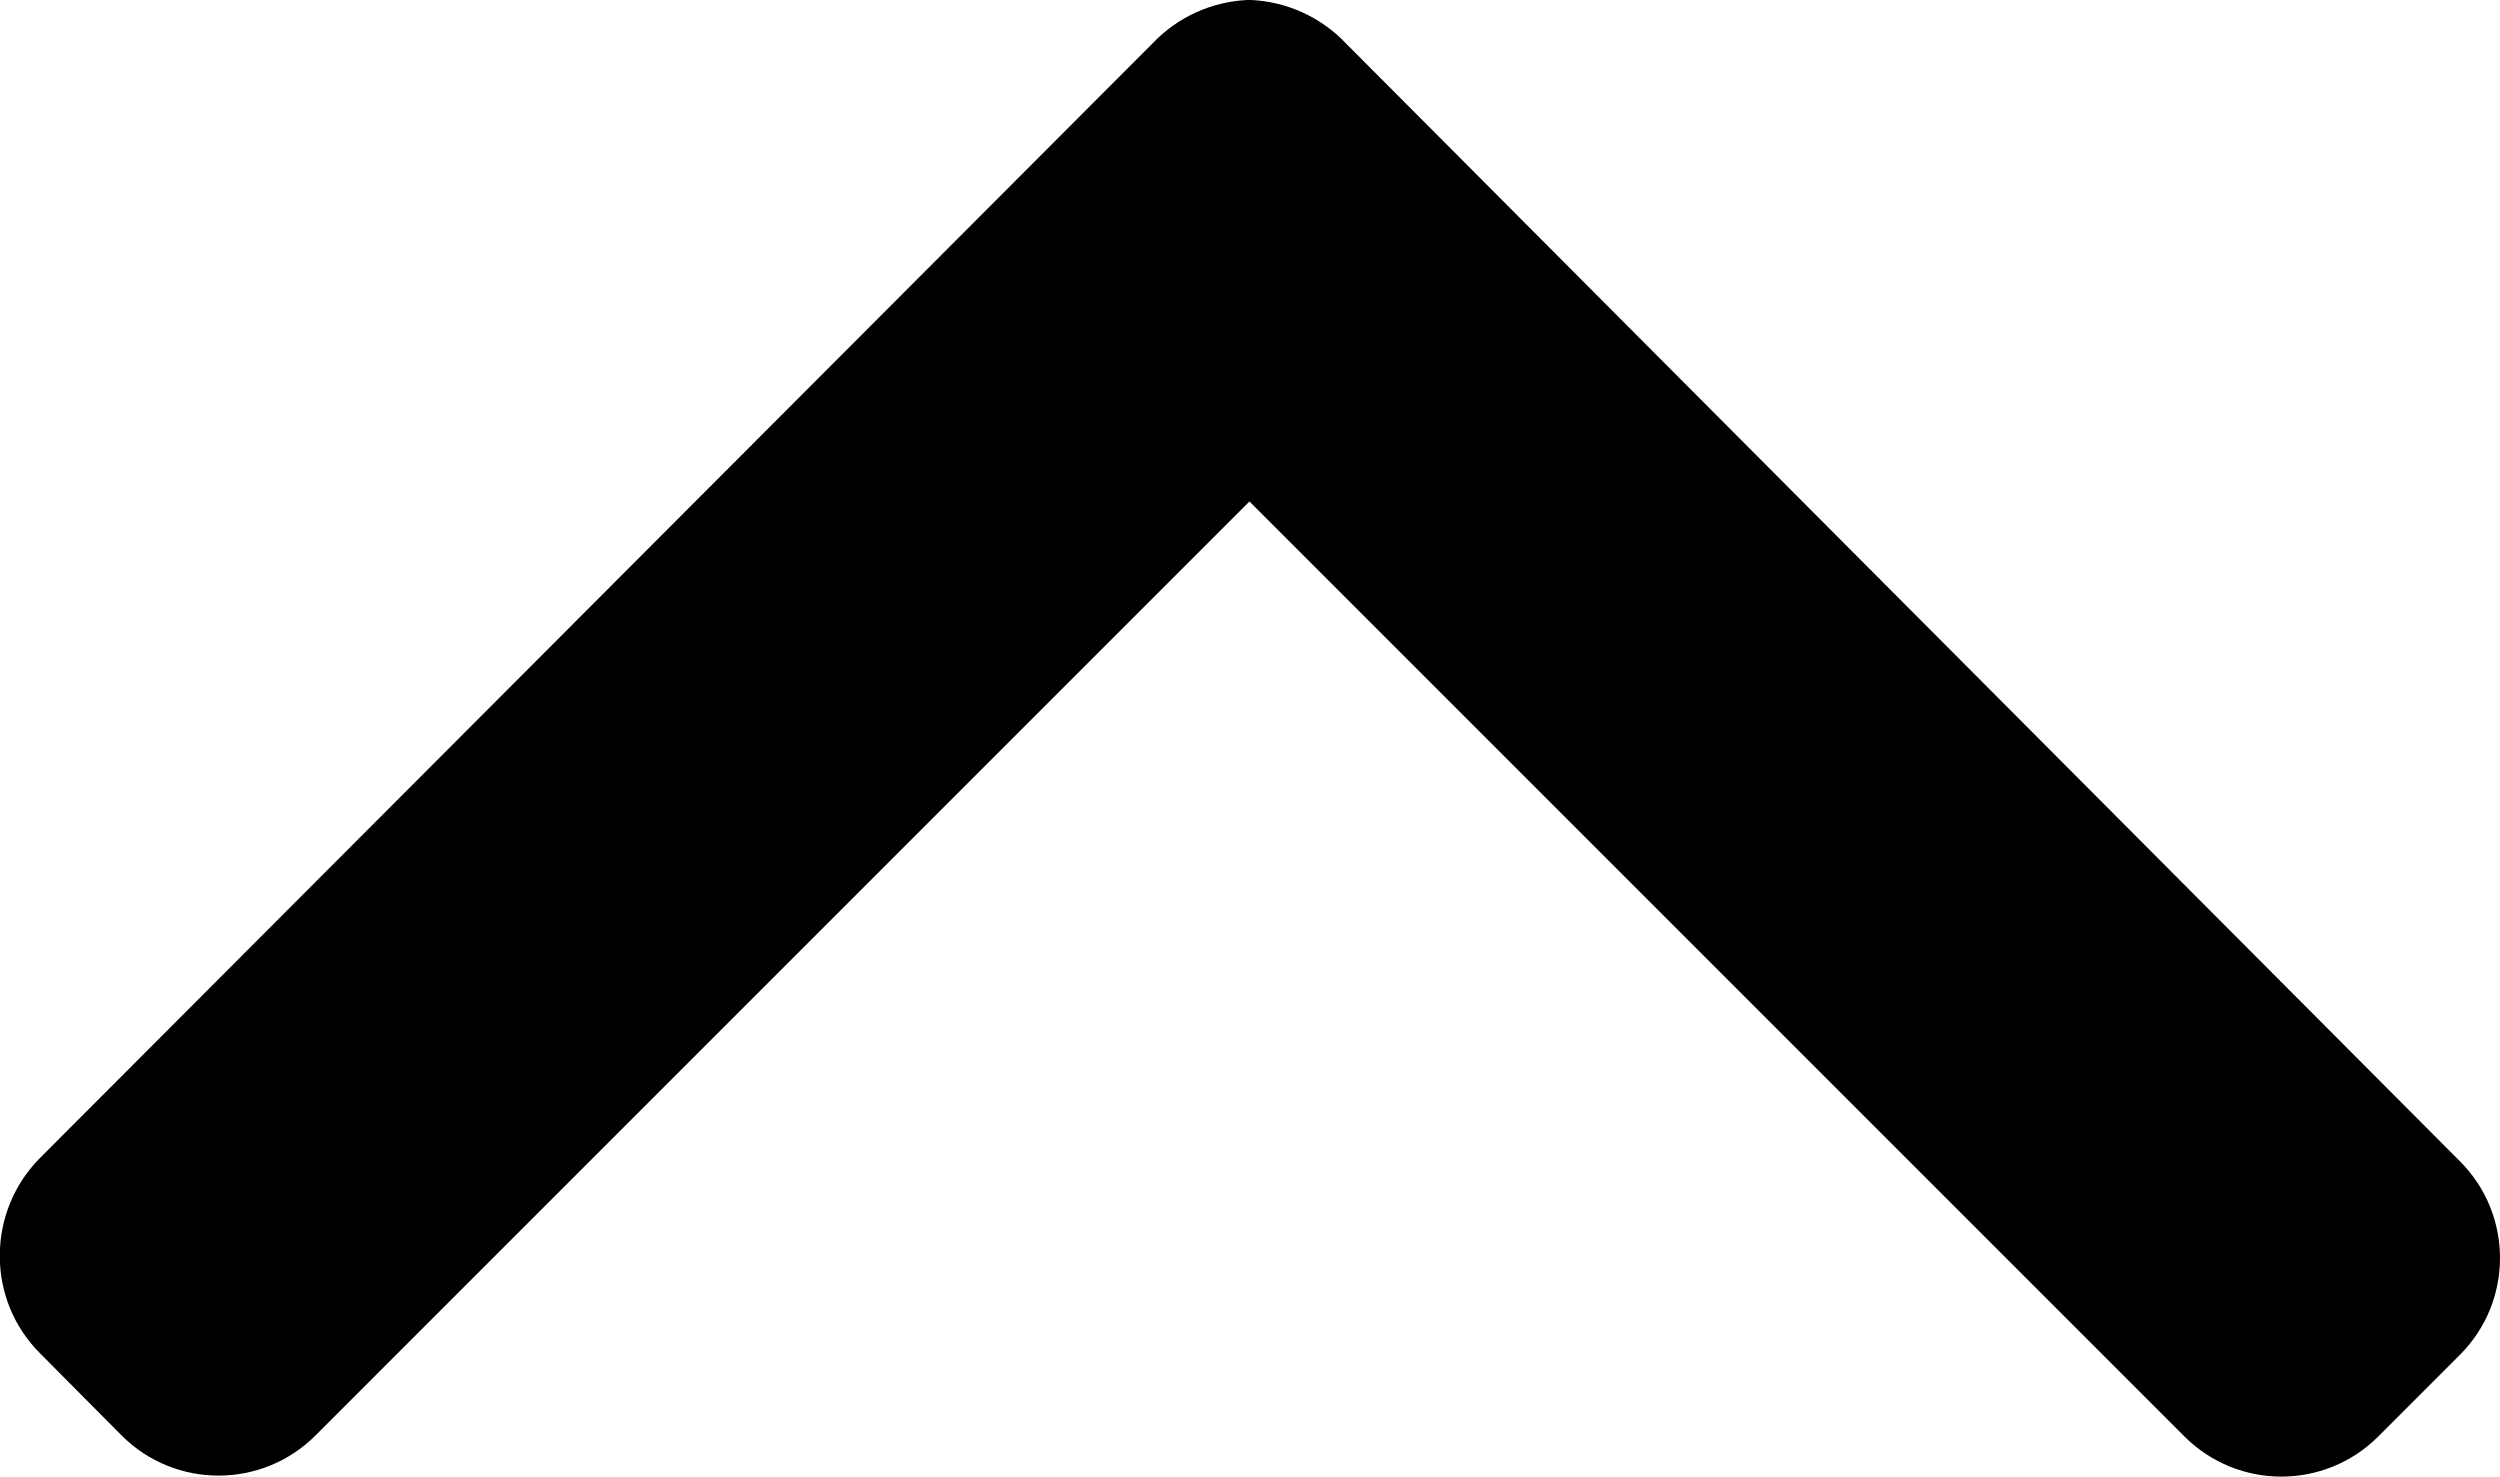
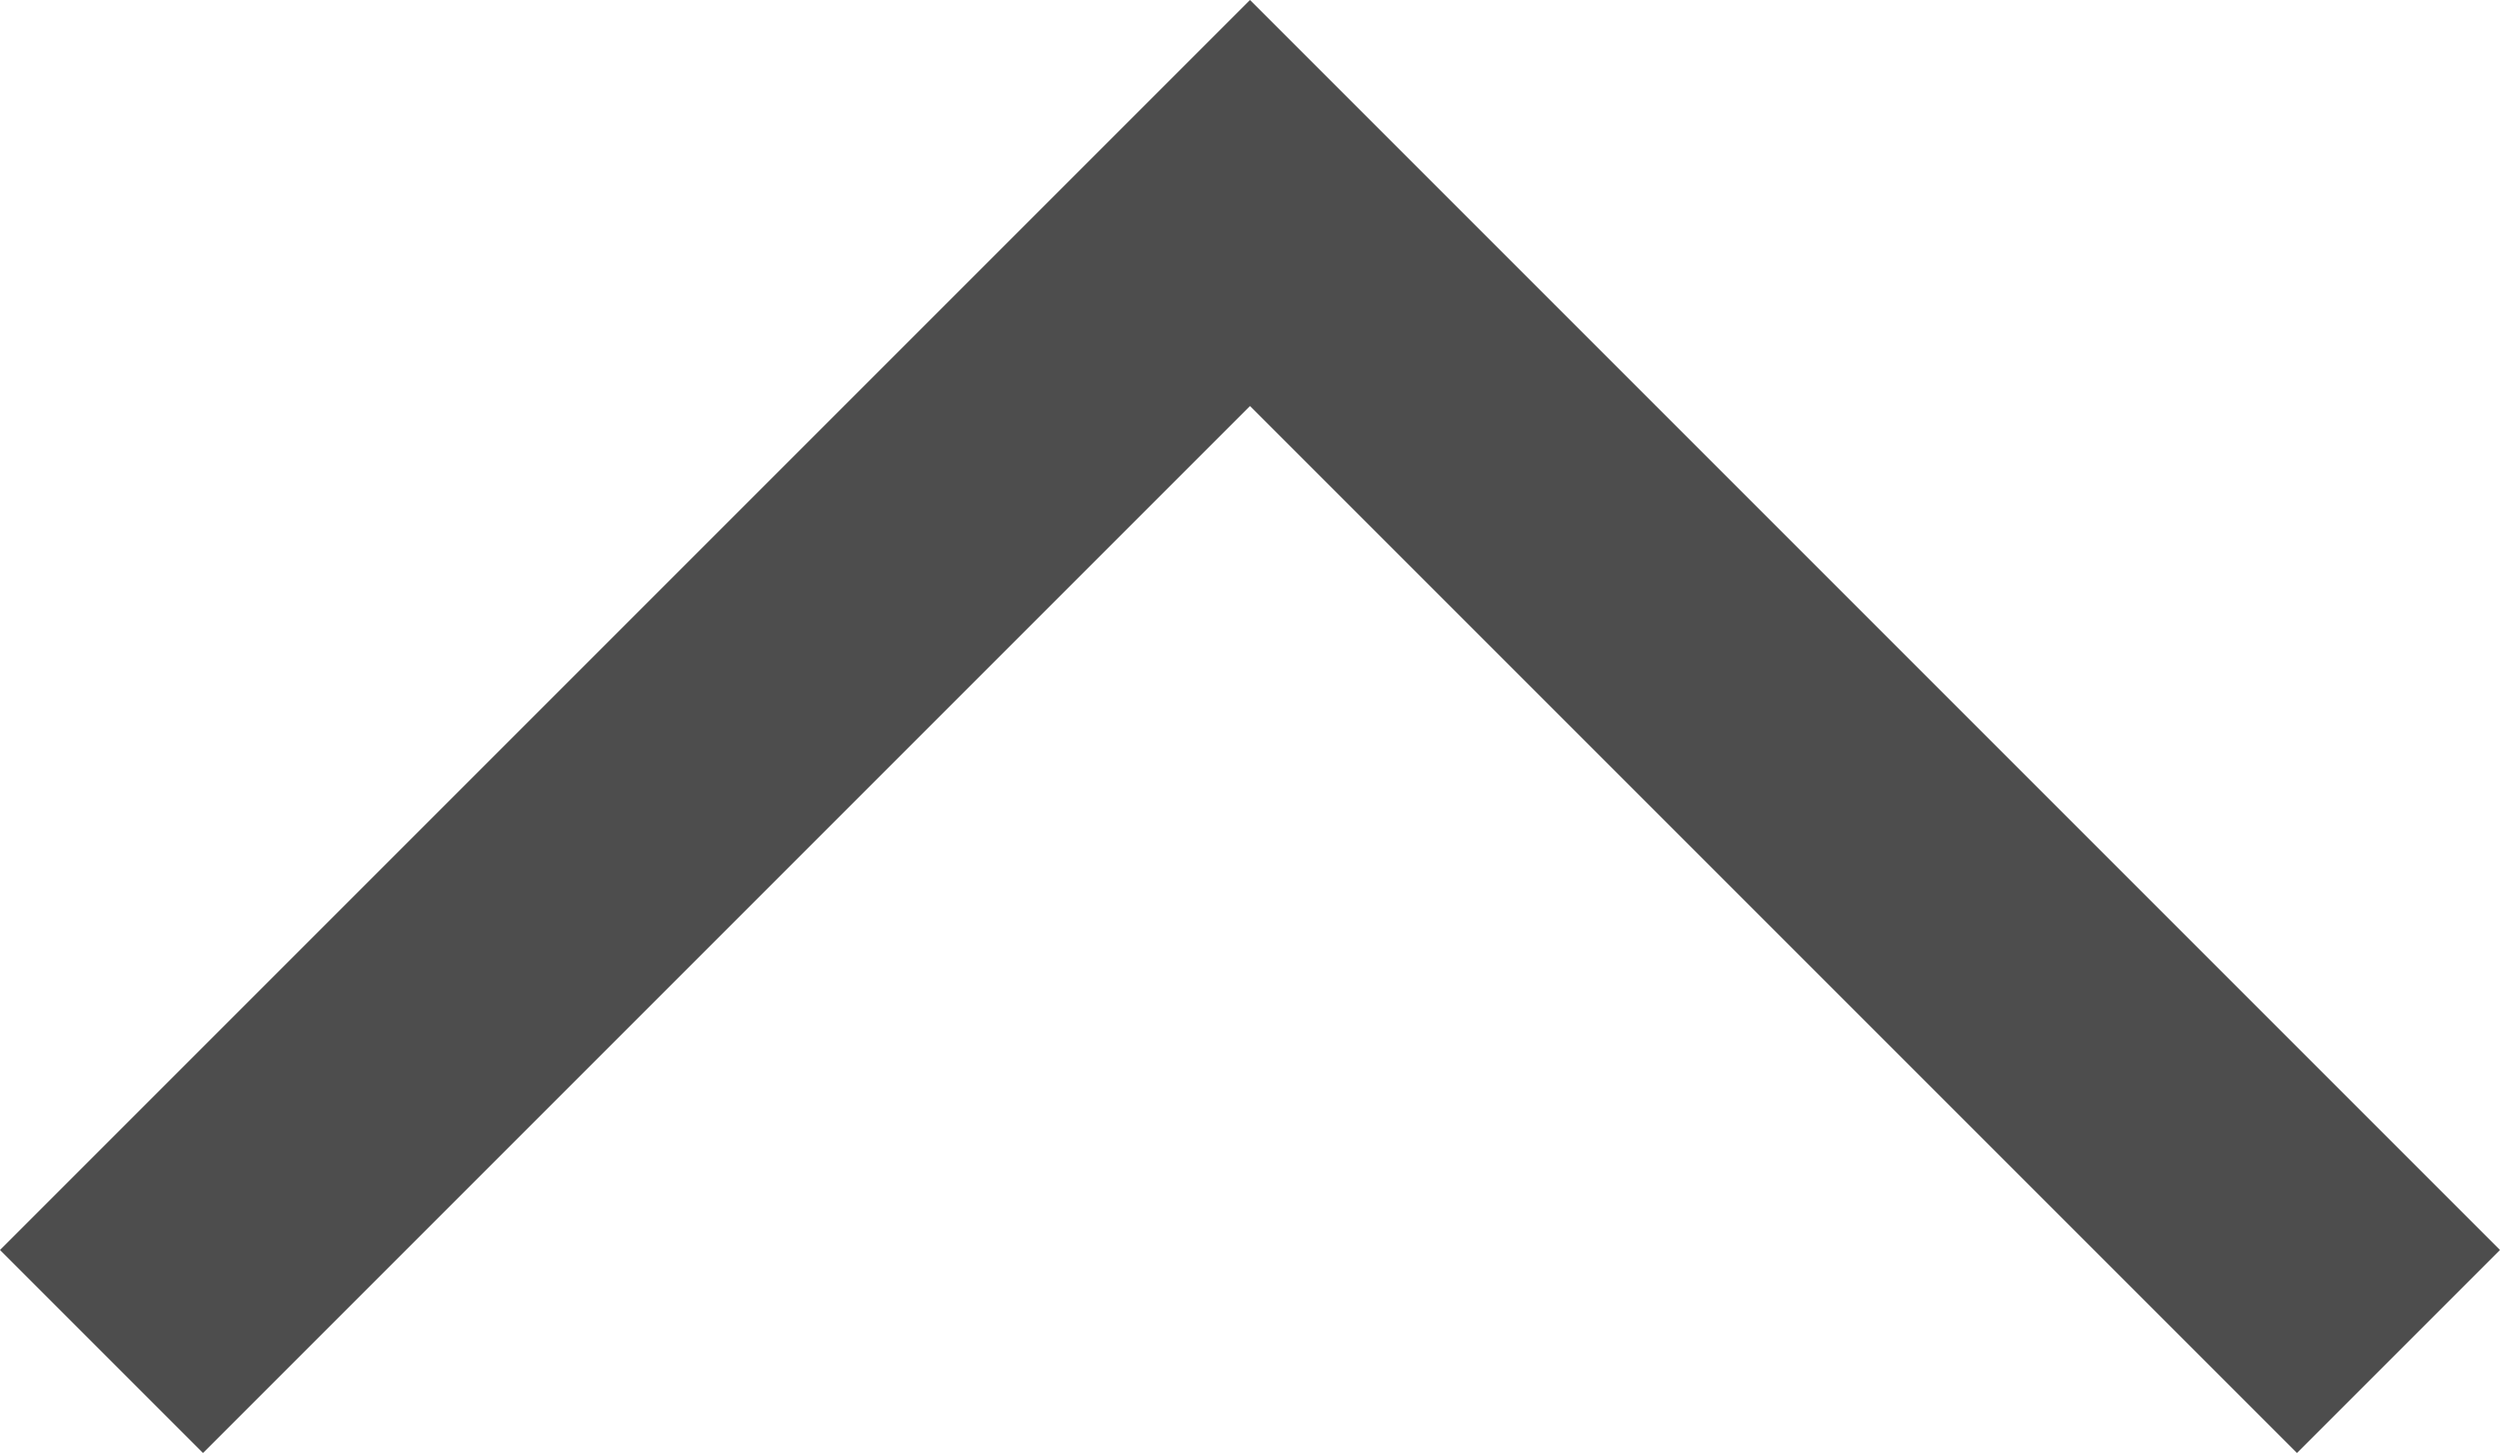
- <svg xmlns="http://www.w3.org/2000/svg" width="70.488" height="41.634" viewBox="0 0 70.488 41.634">
-   <g id="download" transform="translate(70.488 142.332) rotate(180)">
-     <g id="Grupo_1" data-name="Grupo 1" transform="translate(0 100.698)">
-       <path id="Trazado_1" data-name="Trazado 1" d="M69.362,104.178l-2.309-2.325a3.865,3.865,0,0,0-5.454,0L35.26,128.193,8.891,101.824a3.866,3.866,0,0,0-5.453,0l-2.31,2.311a3.859,3.859,0,0,0,0,5.453l31.4,31.509a3.941,3.941,0,0,0,2.734,1.237h.012A3.94,3.94,0,0,0,38,141.1l31.366-31.423a3.894,3.894,0,0,0,1.127-2.754A3.856,3.856,0,0,0,69.362,104.178Z" transform="translate(0 -100.698)" />
-     </g>
-   </g>
+ <svg xmlns="http://www.w3.org/2000/svg" width="17.414" height="10.121" viewBox="0 0 17.414 10.121">
+   <defs>
+     <style>.a{fill:none;stroke:#4d4d4d;stroke-miterlimit:10;stroke-width:2px;}</style>
+   </defs>
+   <path class="a" d="M829.5,576.5l-8-8-8,8" transform="translate(-812.793 -567.086)" />
</svg>
